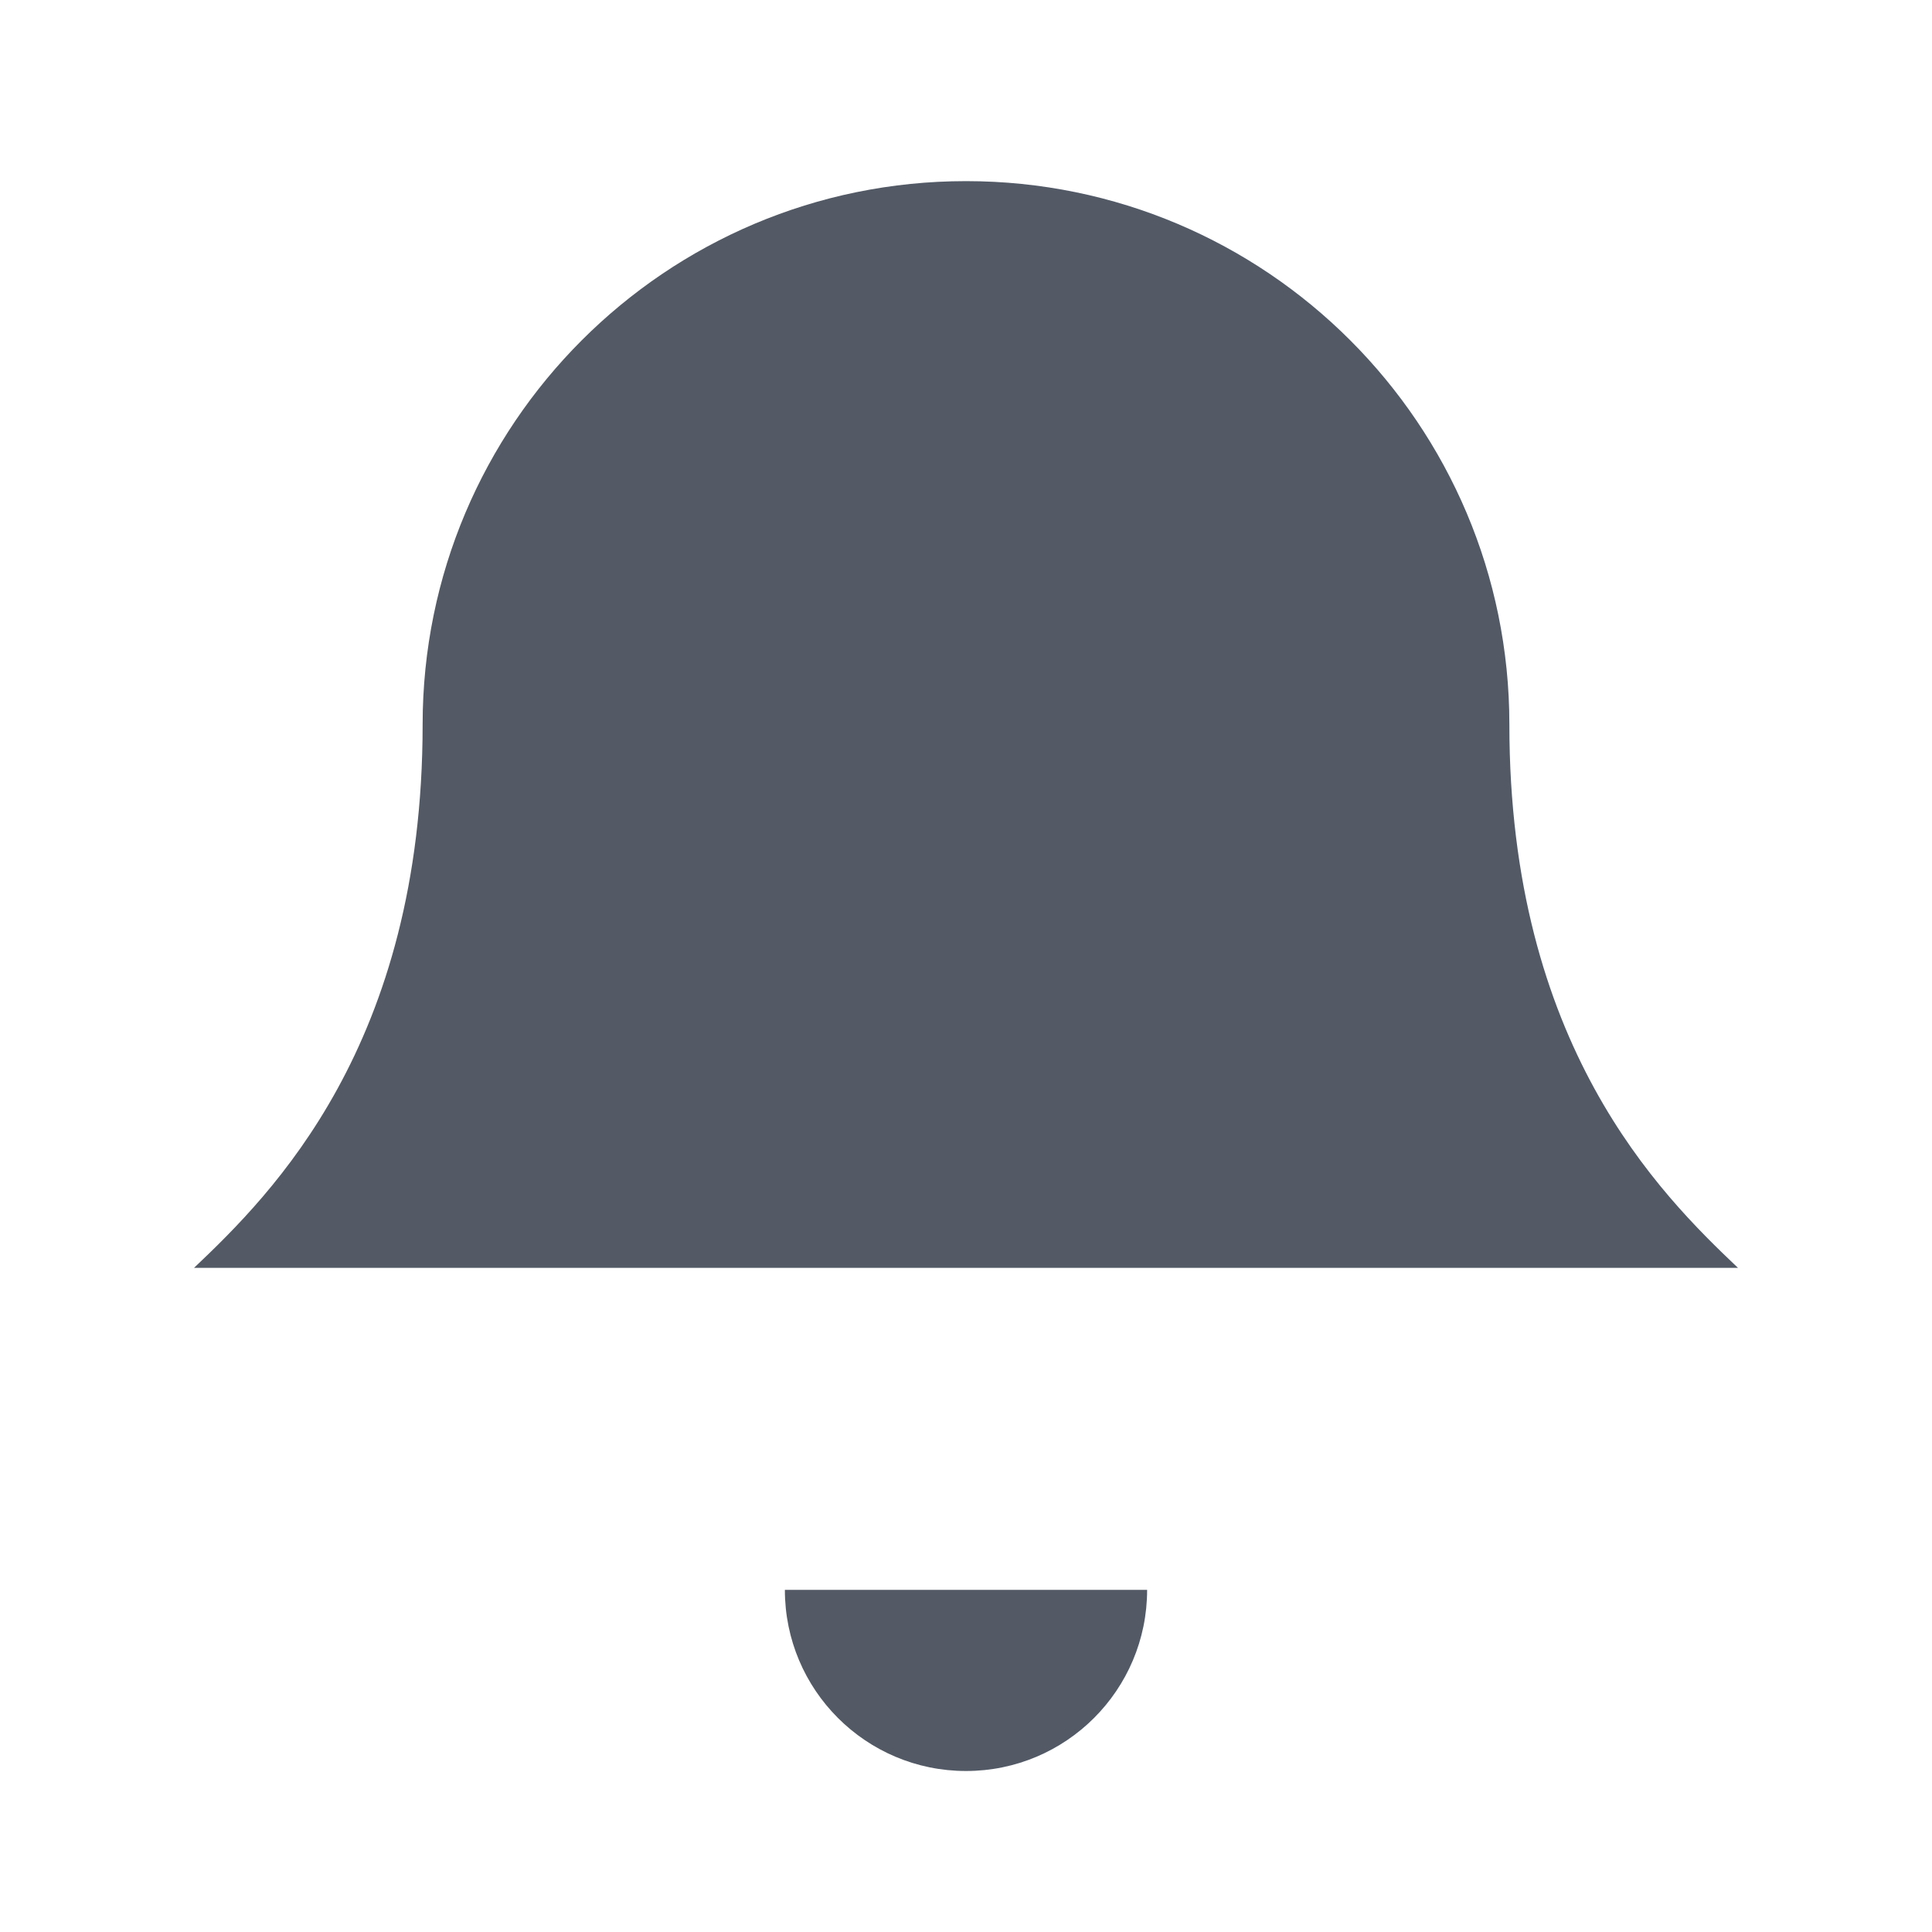
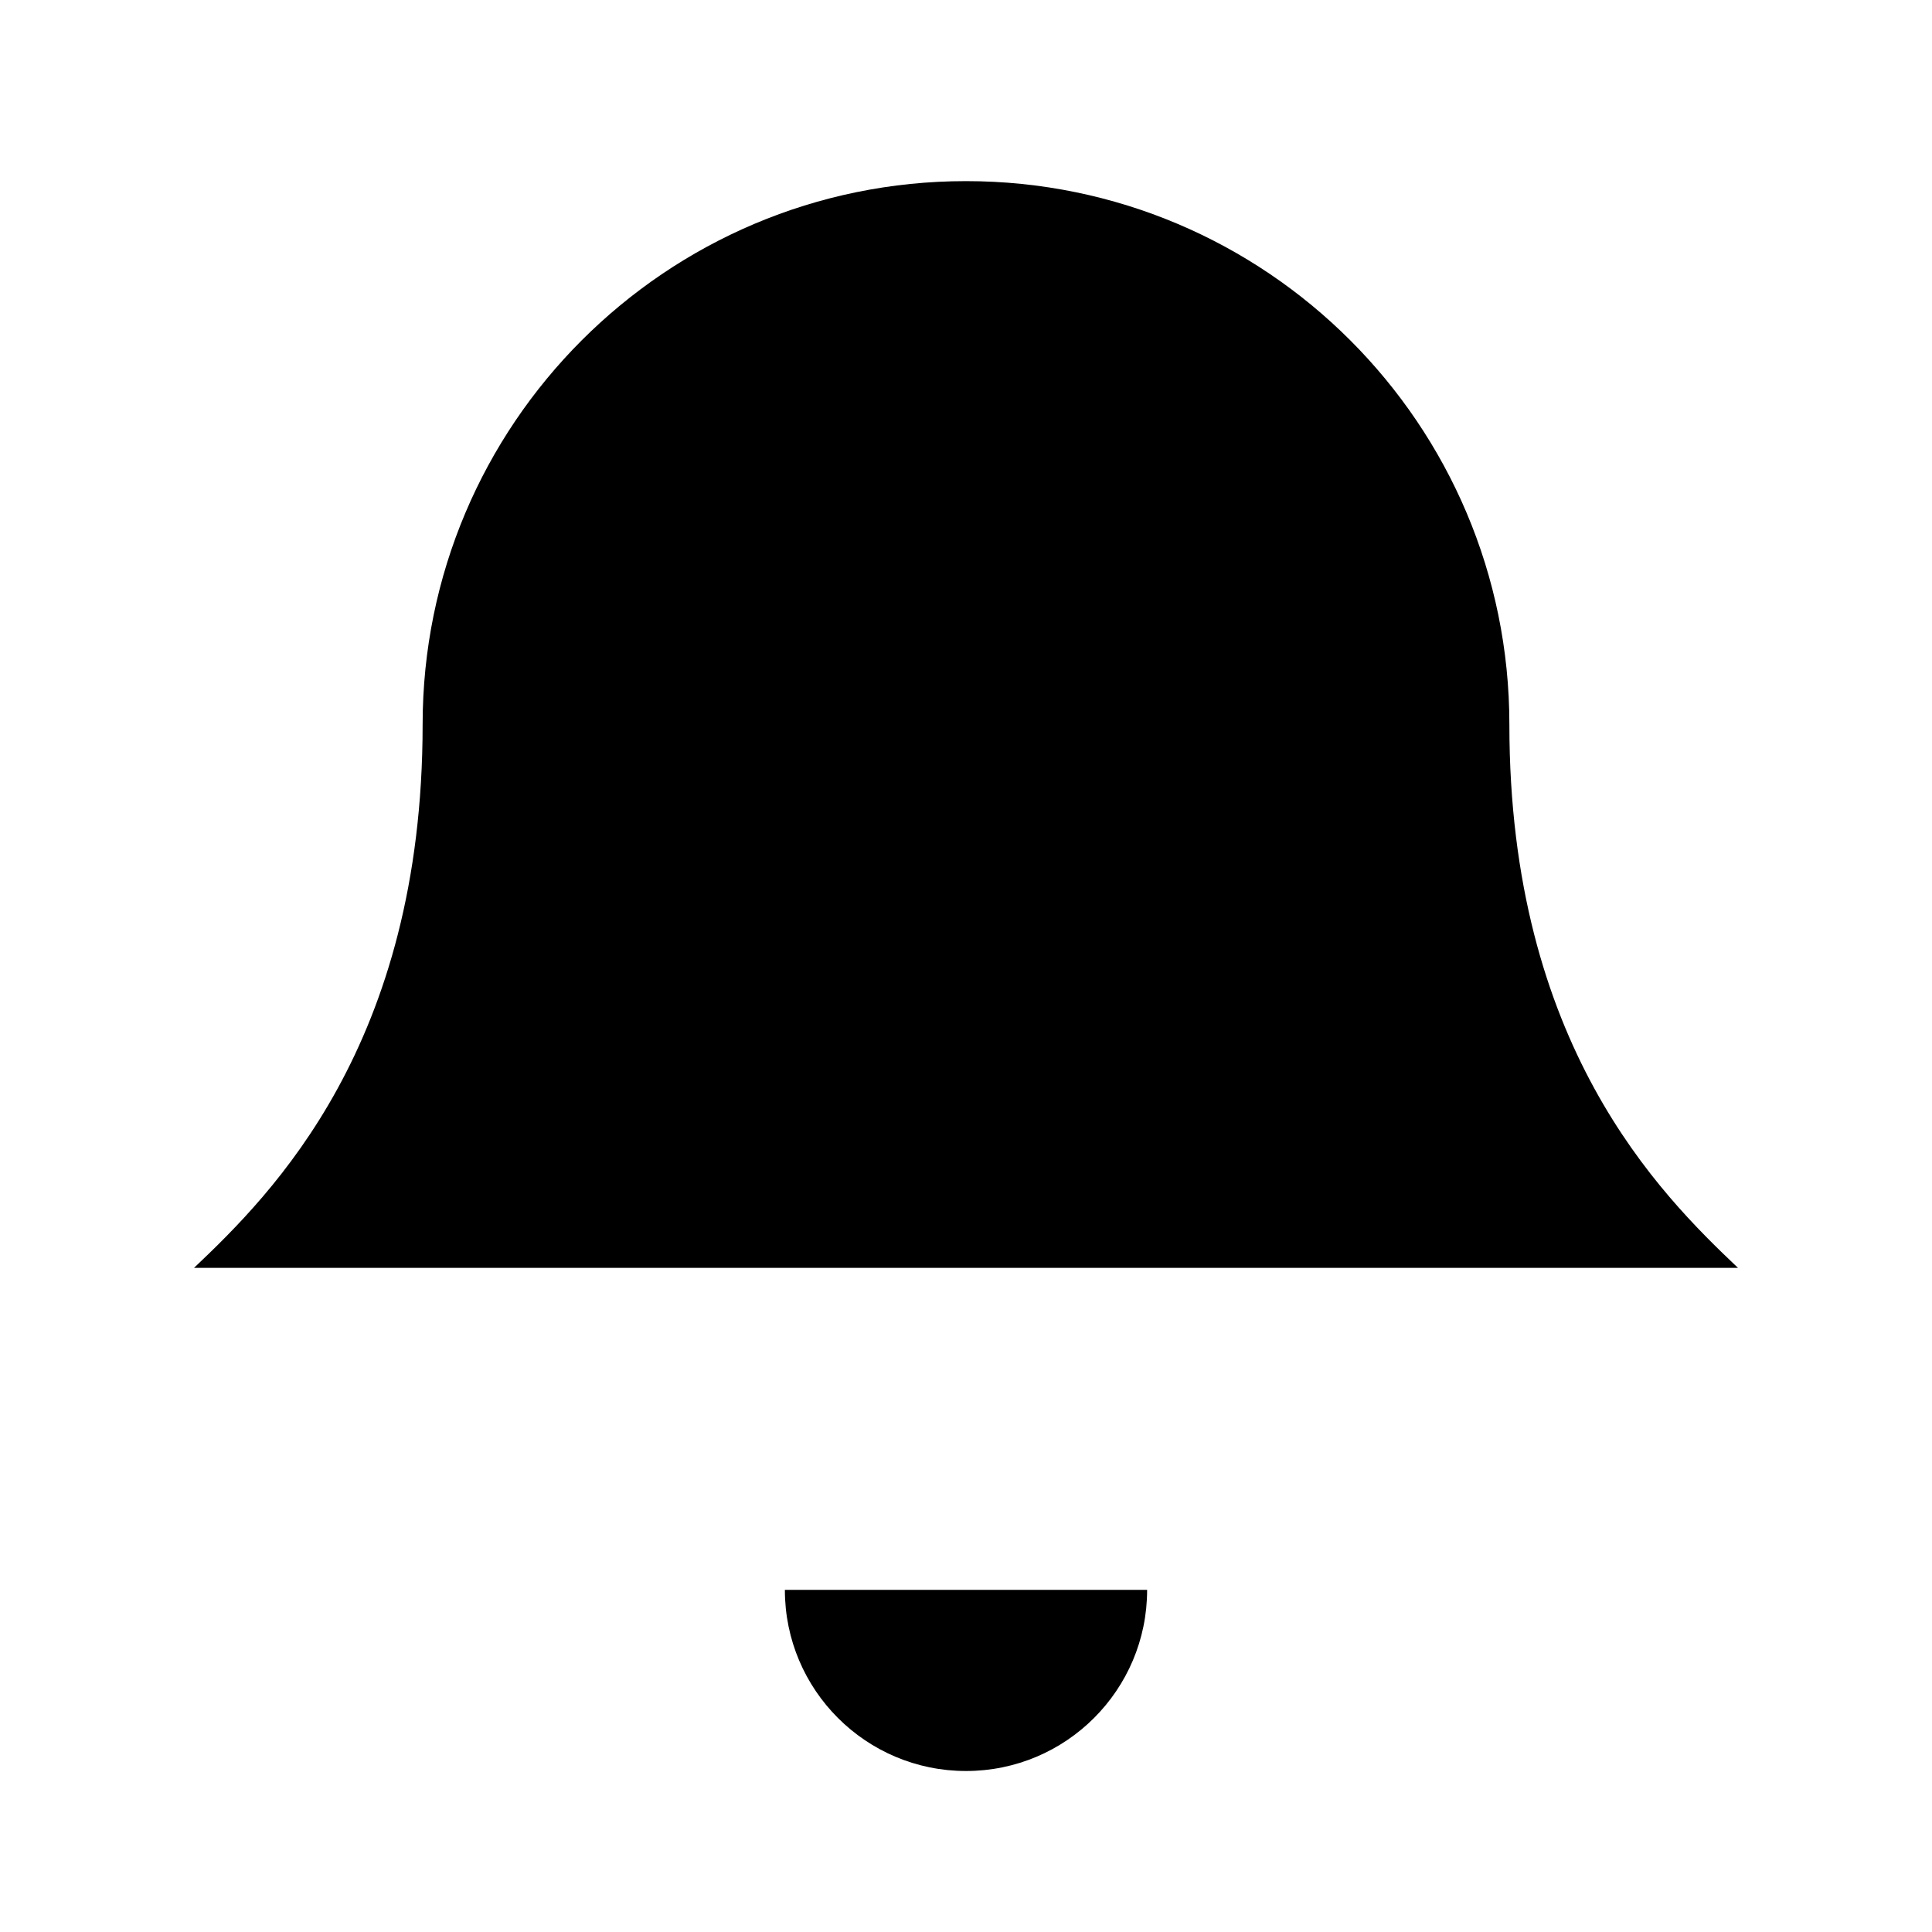
<svg xmlns="http://www.w3.org/2000/svg" viewBox="0 0 24 24">
-   <path fill="#535a66" d="M12 2.25a6.75 6.75 0 0 0-6.75 6.75c0 3.98-1.87 5.83-2.84 6.75h19.18c-.97-.92-2.84-2.77-2.84-6.75A6.75 6.75 0 0 0 12 2.25zM12 22a2.25 2.25 0 0 1-2.25-2.25h4.5A2.25 2.25 0 0 1 12 22z" />
+   <path fill="currentColor" d="M12 2.25a6.75 6.75 0 0 0-6.75 6.75c0 3.98-1.87 5.83-2.84 6.75h19.18c-.97-.92-2.84-2.77-2.84-6.75A6.75 6.75 0 0 0 12 2.25zM12 22a2.25 2.25 0 0 1-2.25-2.25h4.5A2.25 2.25 0 0 1 12 22z" />
</svg>
